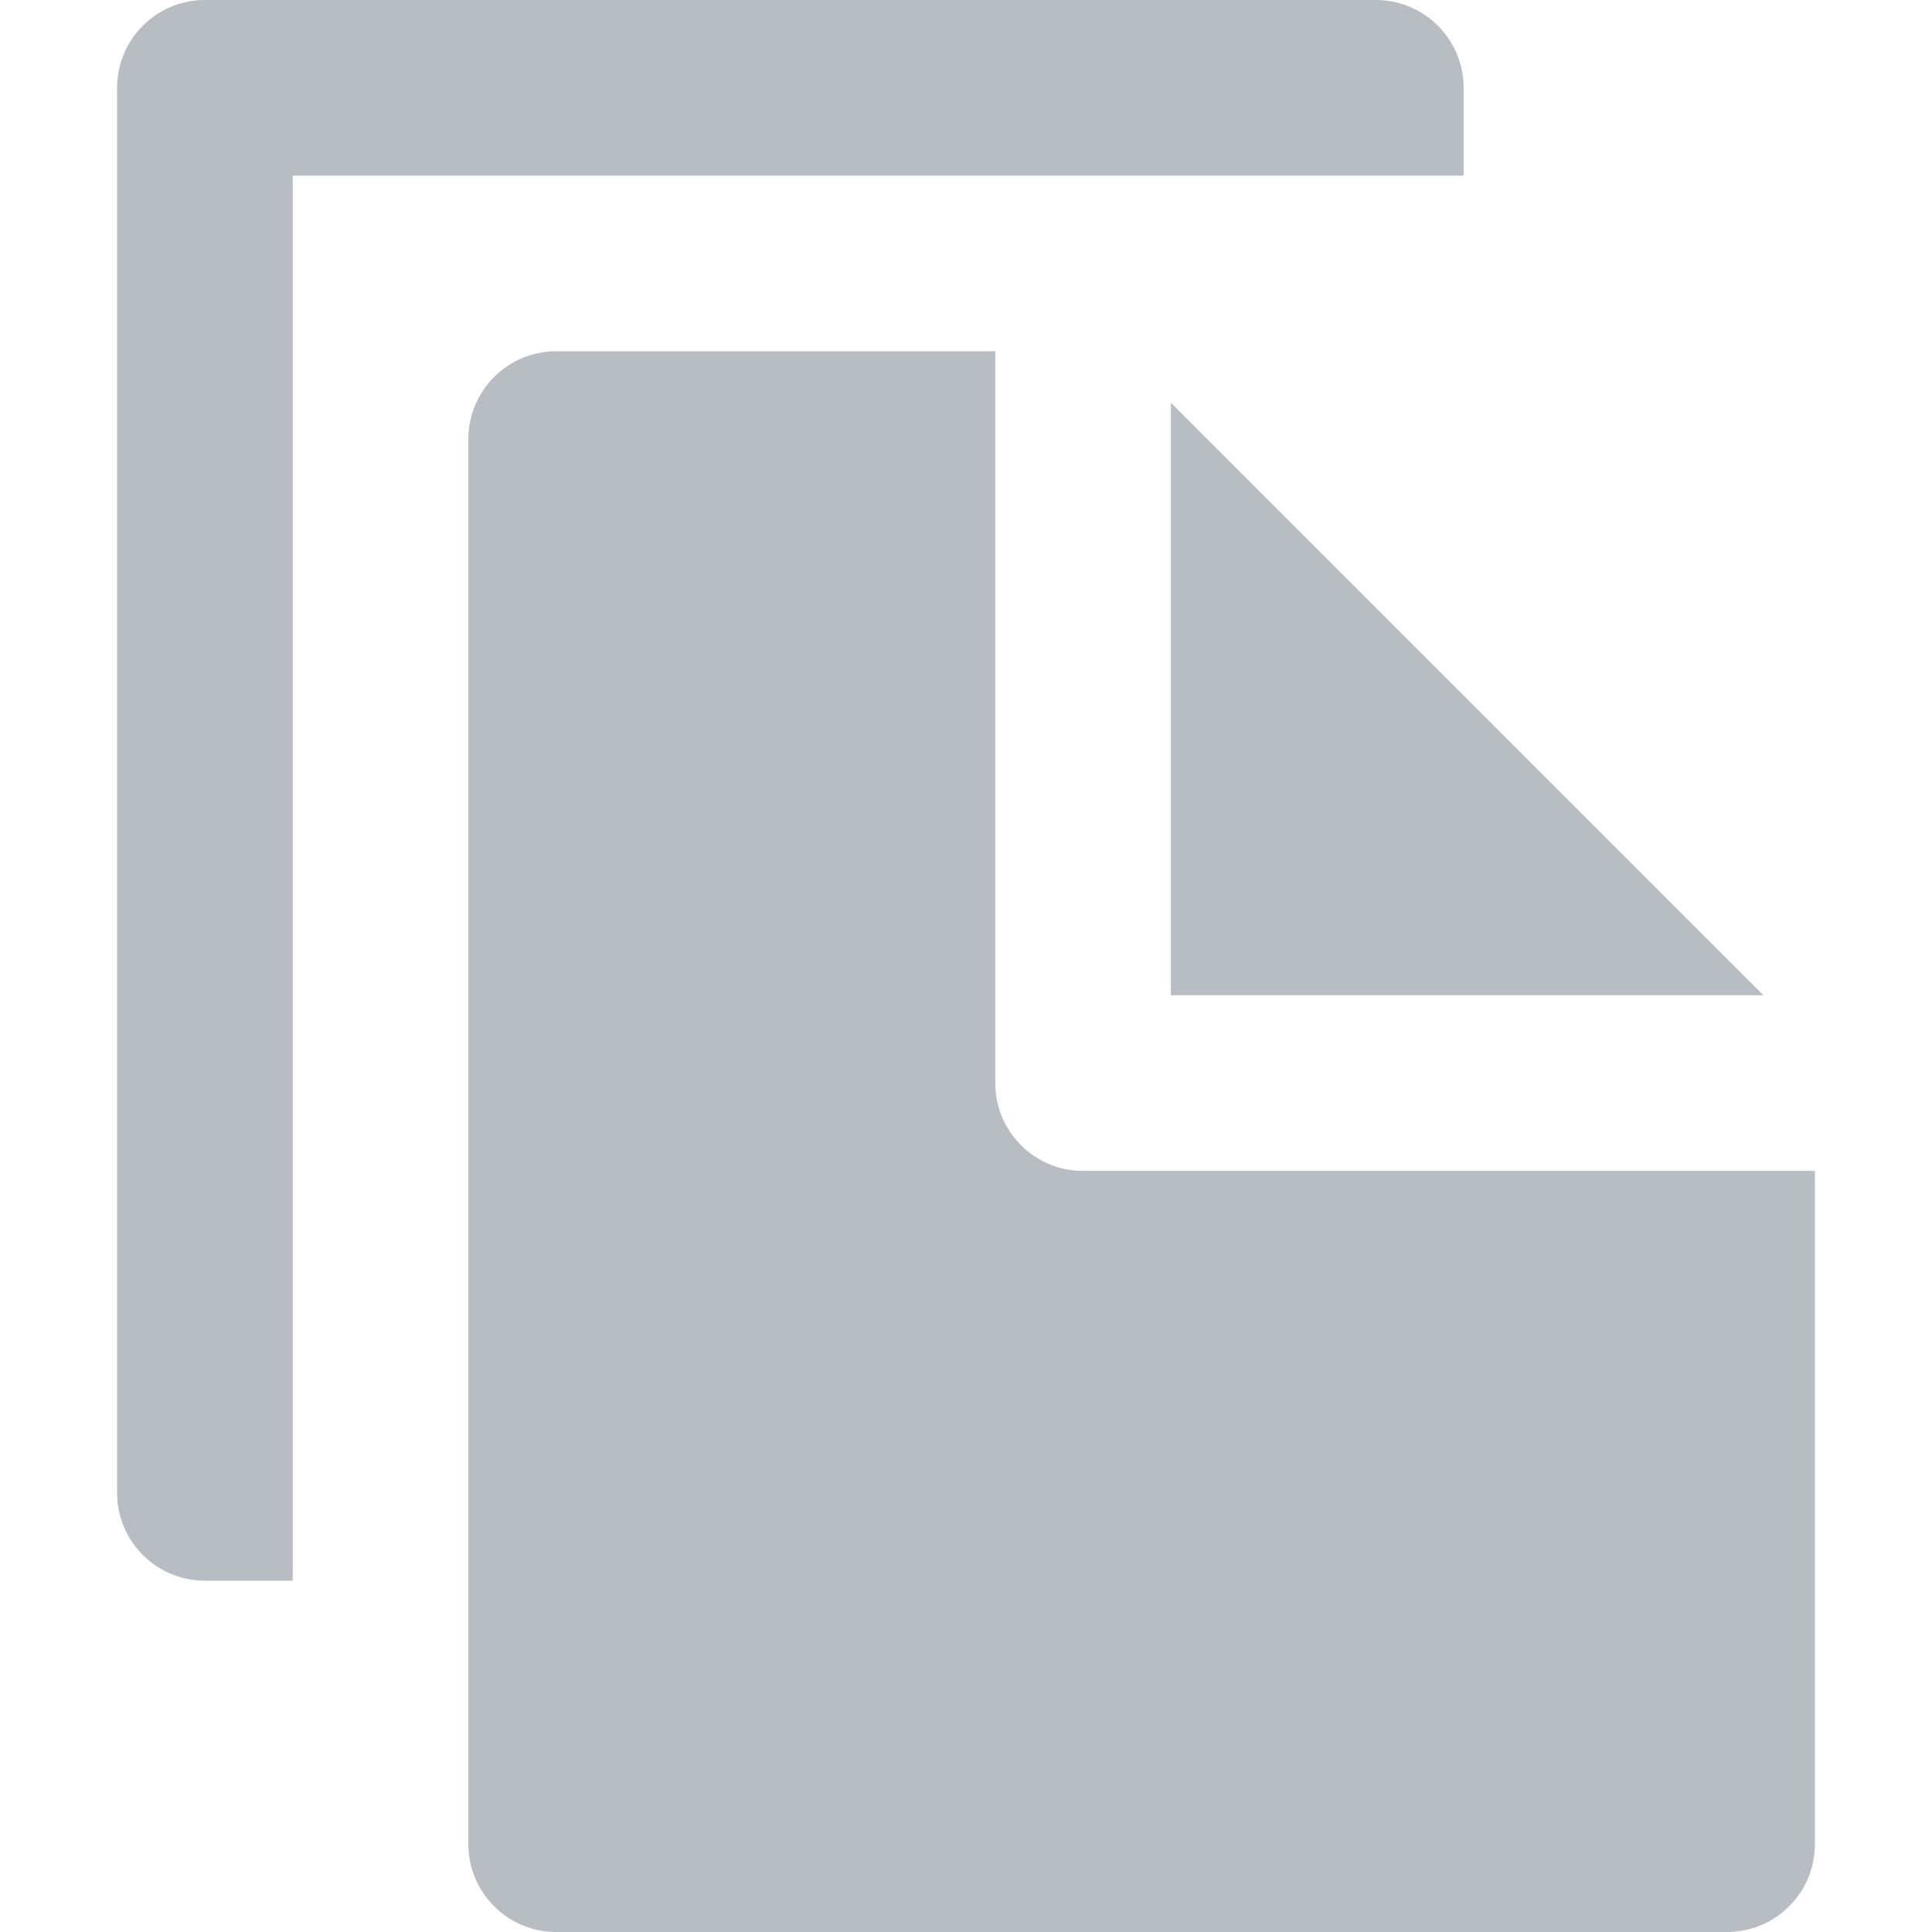
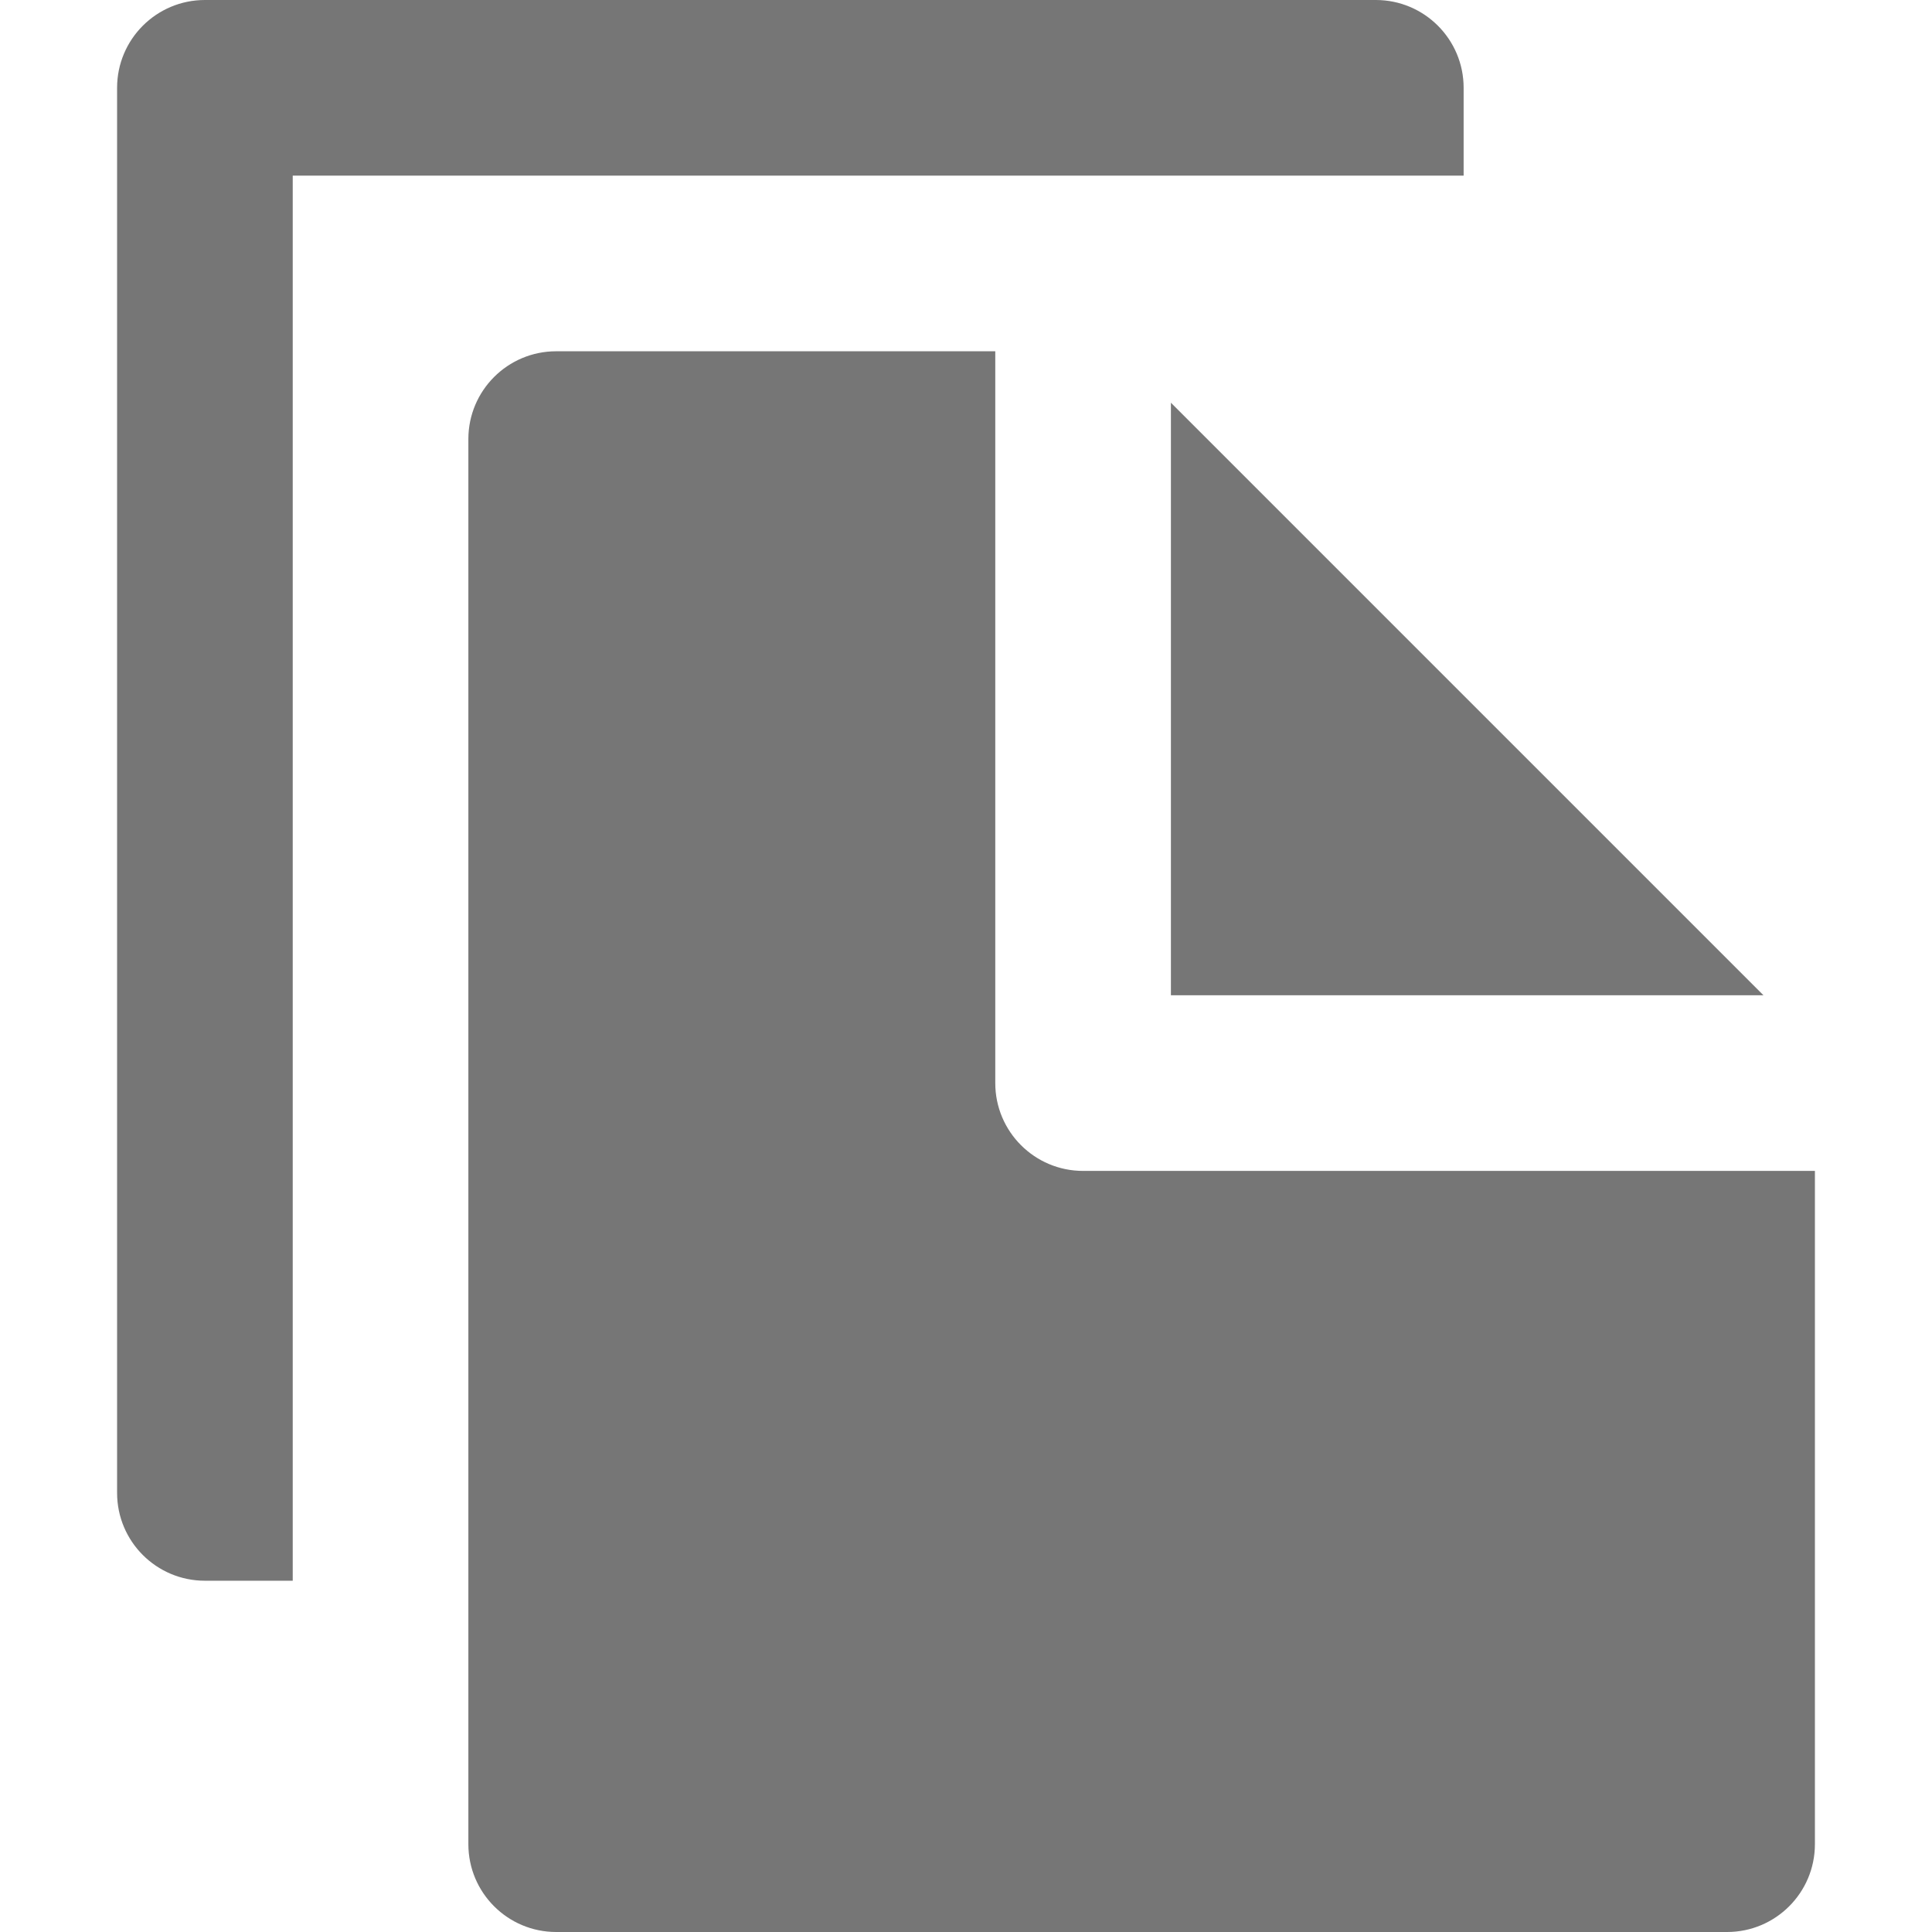
<svg xmlns="http://www.w3.org/2000/svg" version="1.1" id="Layer_1" x="0px" y="0px" viewBox="0 0 330 330" style="enable-background:new 0 0 330 330;" xml:space="preserve">
  <g id="XMLID_351_">
-     <path id="XMLID_352_" d="M235,0H35c-8.284,0-15,6.716-15,15v240c0,8.284,6.716,15,15,15h15v-30V30h55.751H220h30V15             C250,6.716,243.284,0,235,0z" fill="#b7bdc2" />
-     <polygon id="XMLID_439_" points="220,88.787 200,68.787 200,111.213 200,170 258.787,170 301.214,170 250,118.787" fill="#b7bdc2" />
-     <path id="XMLID_440_" d="M95,330h200c8.284,0,15-6.716,15-15V200h-8.786H280h-21.213H200h-15c-8.284,0-15-6.716-15-15v-15v-58.787             V90V68.787V60h-64.249H95c-8.284,0-15,6.716-15,15v165v30v37.883V315C80,323.284,86.716,330,95,330z" fill="#b7bdc2" />
+     <path id="XMLID_352_" d="M235,0H35c-8.284,0-15,6.716-15,15v240c0,8.284,6.716,15,15,15h15v-30V30h55.751H220h30V15             C250,6.716,243.284,0,235,0z" fill="#767676" />
+     <polygon id="XMLID_439_" points="220,88.787 200,68.787 200,111.213 200,170 258.787,170 301.214,170 250,118.787" fill="#767676" />
+     <path id="XMLID_440_" d="M95,330h200c8.284,0,15-6.716,15-15V200h-8.786H280h-21.213H200h-15c-8.284,0-15-6.716-15-15v-15v-58.787             V90V68.787V60h-64.249H95c-8.284,0-15,6.716-15,15v165v30v37.883V315C80,323.284,86.716,330,95,330z" fill="#767676" />
  </g>
</svg>
